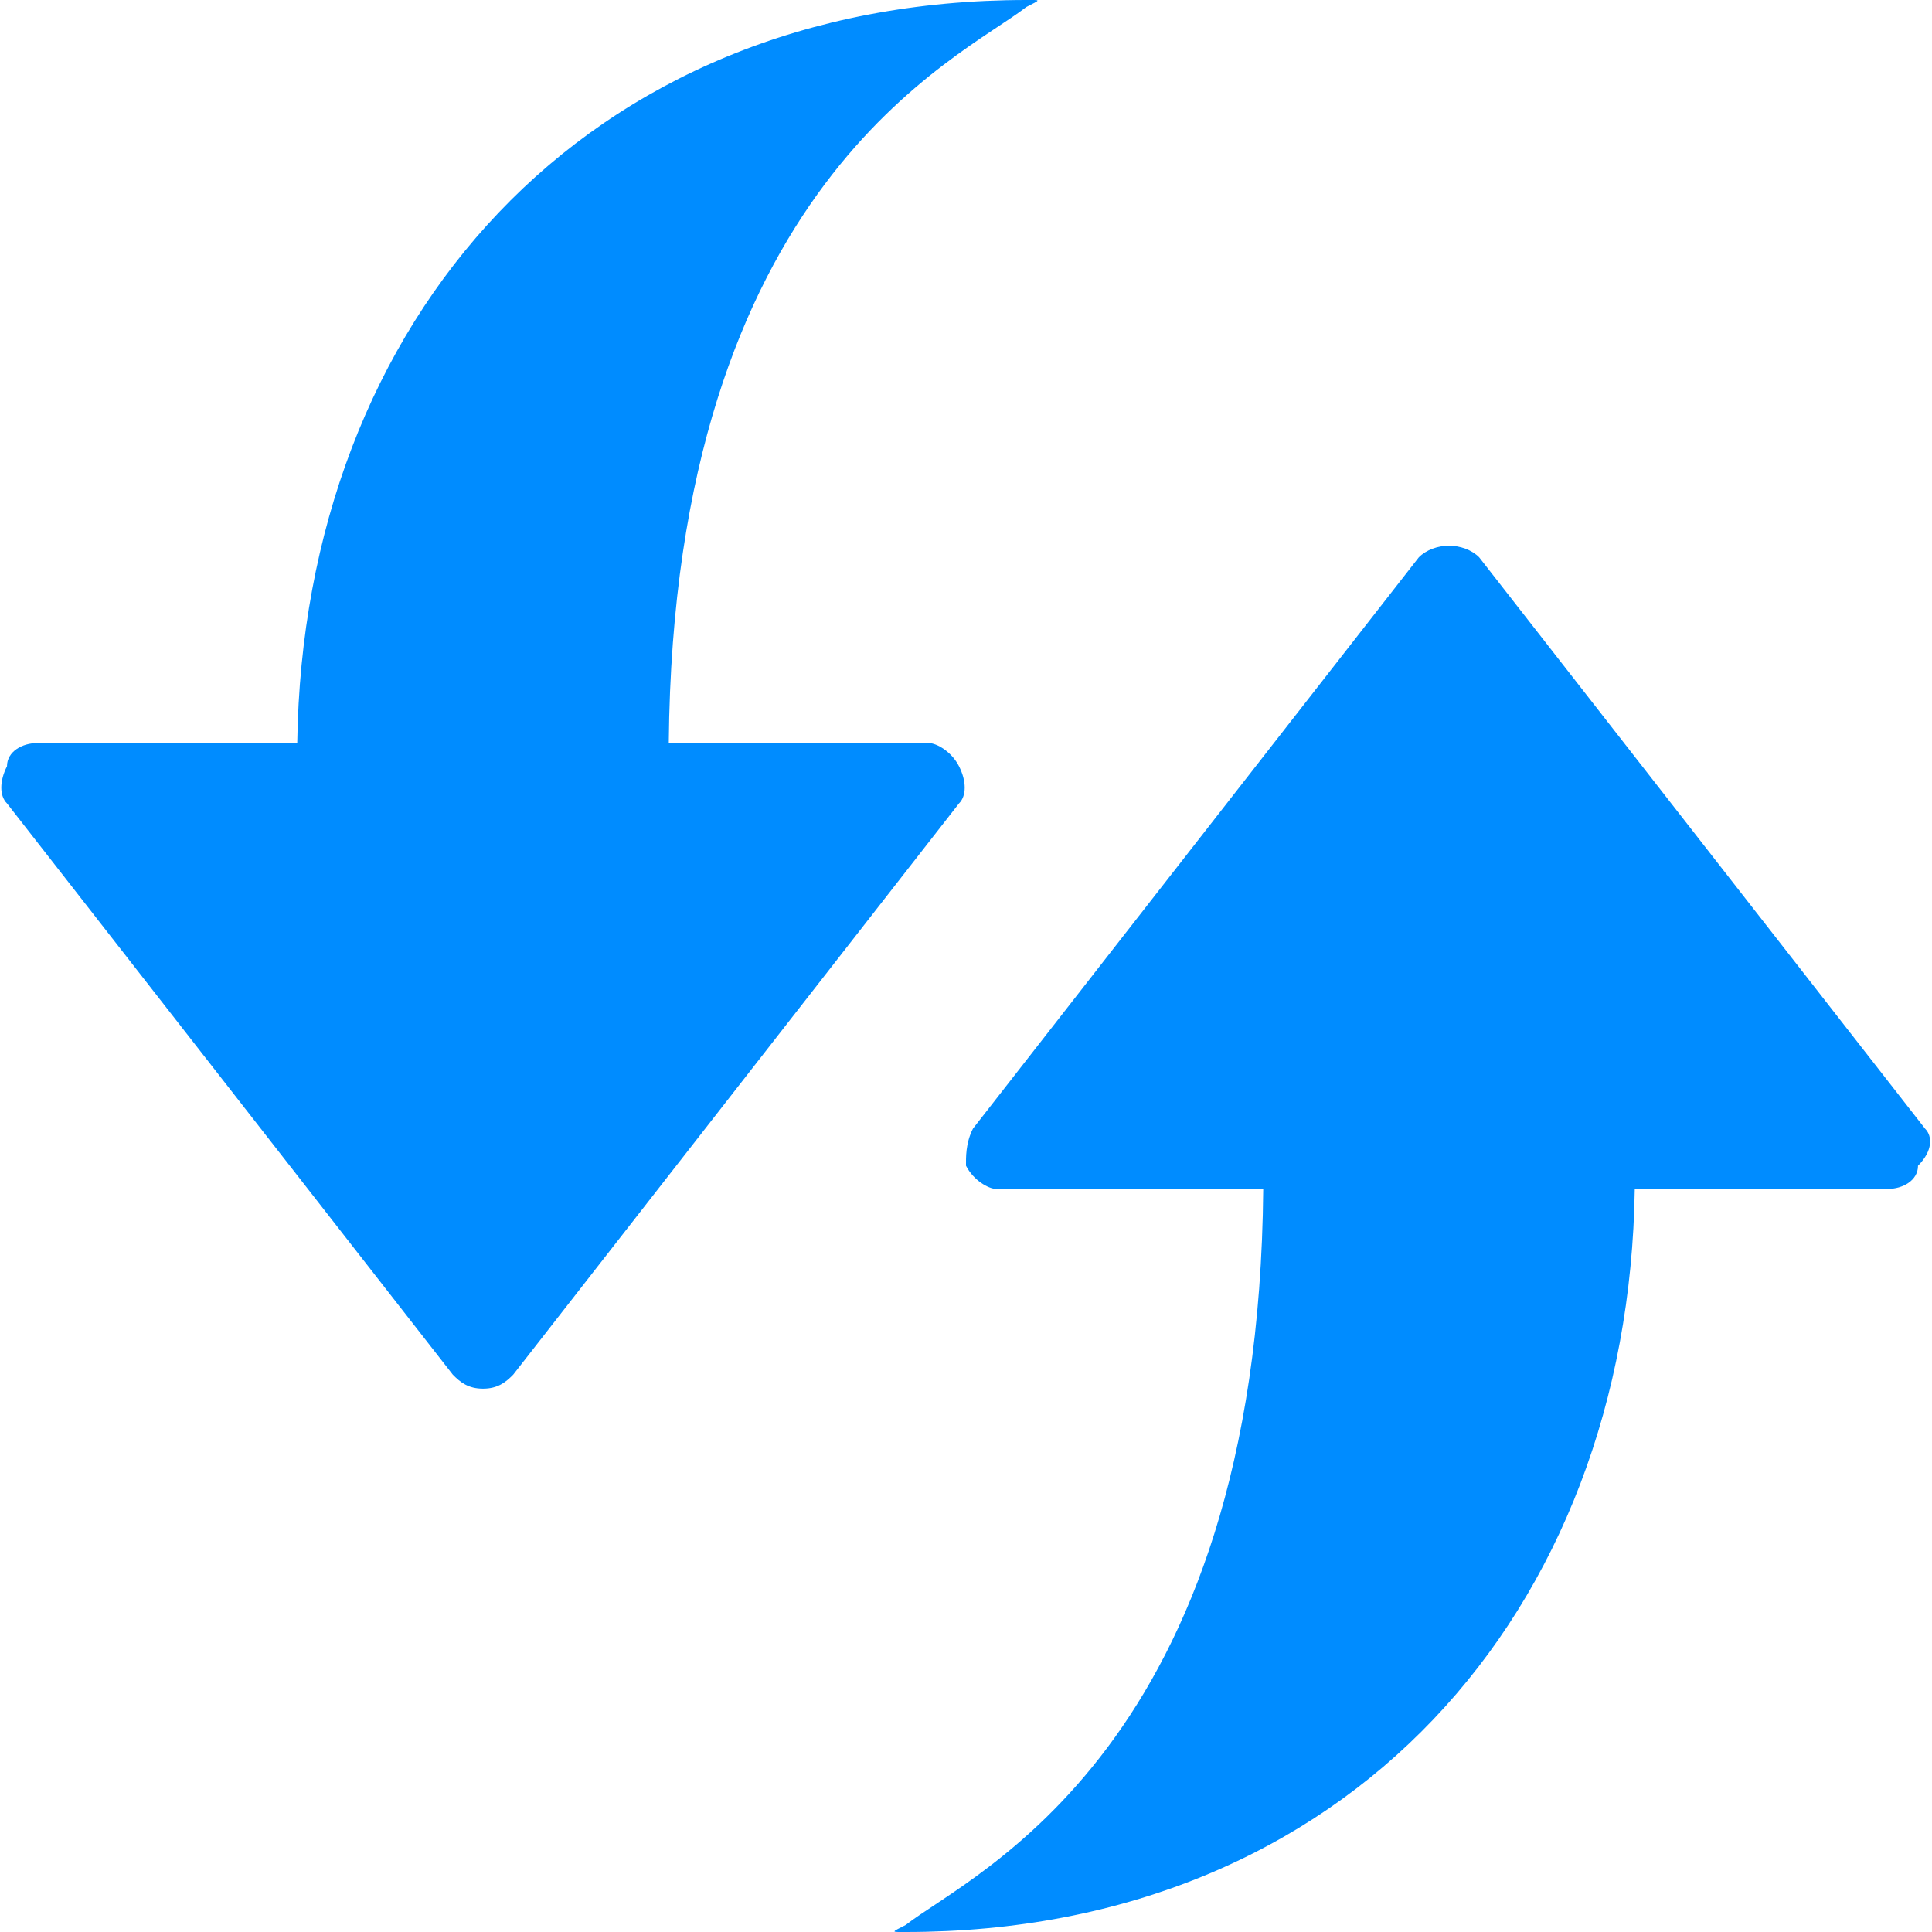
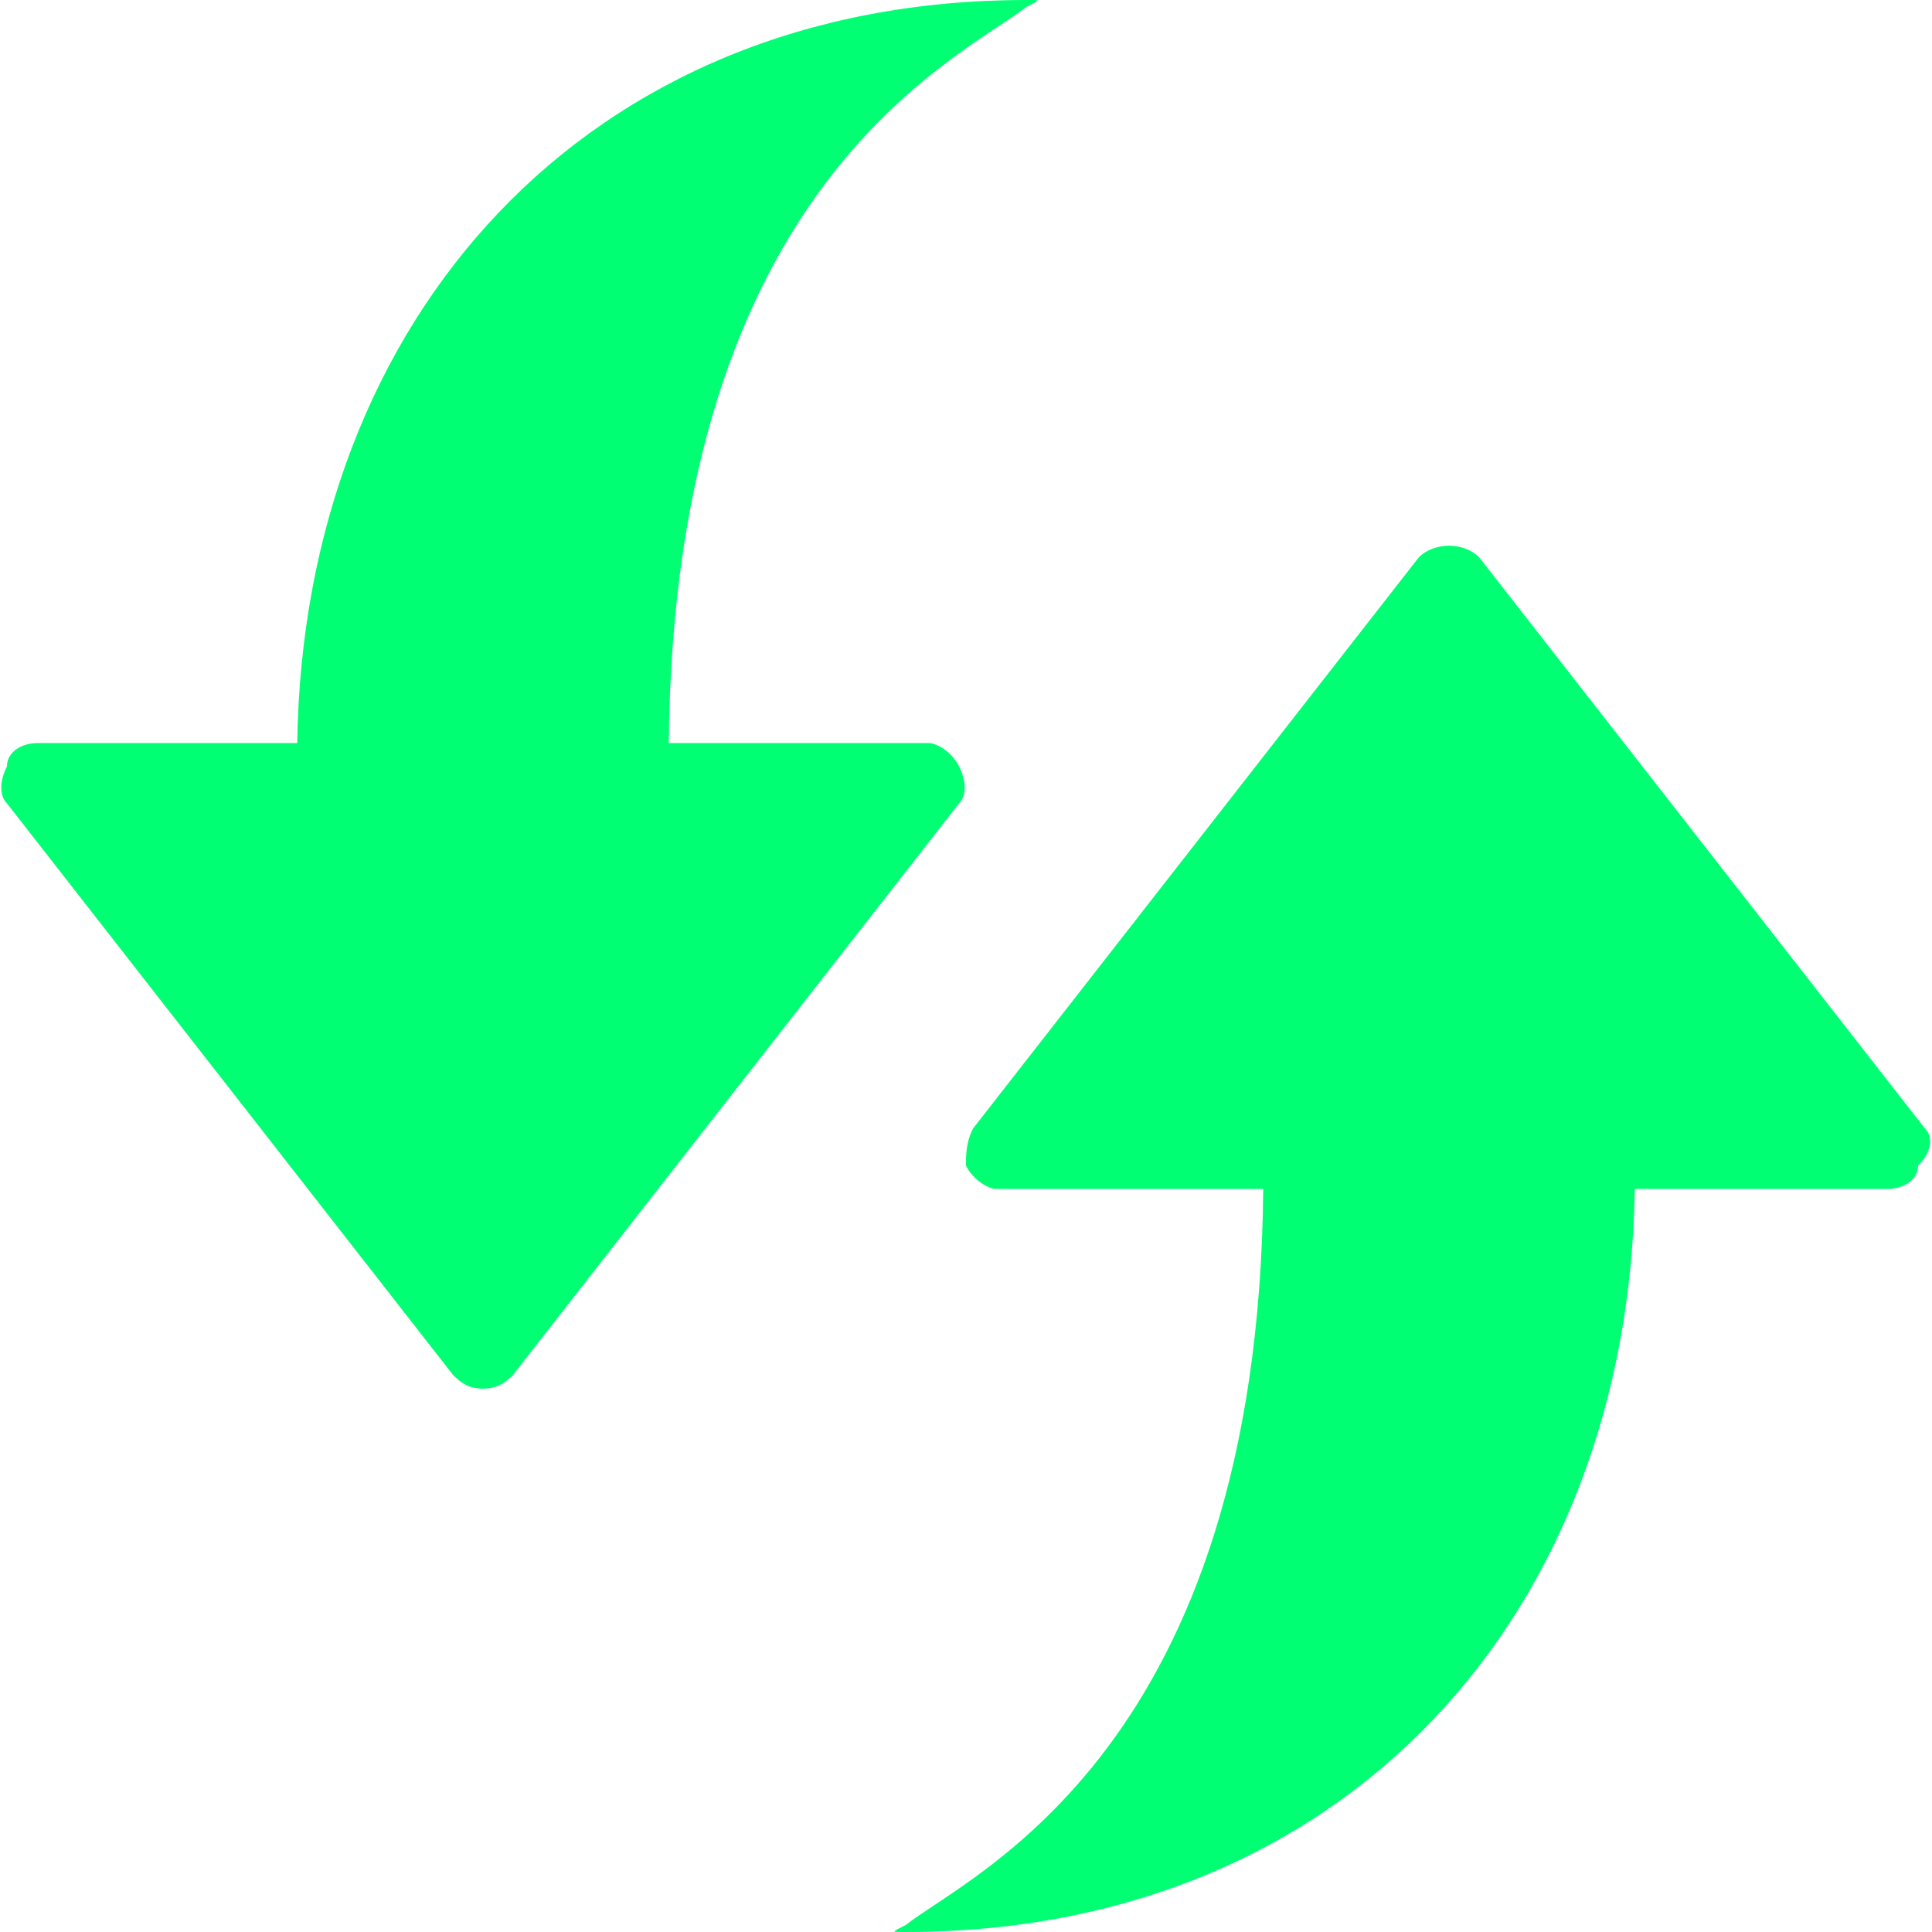
- <svg xmlns="http://www.w3.org/2000/svg" fill="#008cff" viewBox="0 0 26 26">
+ <svg xmlns="http://www.w3.org/2000/svg" fill="#00ff73" viewBox="0 0 26 26">
  <path d="M 13.812 0 C 7.879 0 4.082 4.293 4 10 L 0.5 10 C 0.301 10 0.094 10.113 0.094 10.312 C -0.008 10.512 -0.008 10.711 0.094 10.812 L 6.094 18.5 C 6.195 18.602 6.301 18.688 6.5 18.688 C 6.699 18.688 6.805 18.602 6.906 18.5 L 12.906 10.812 C 13.008 10.711 13.008 10.512 12.906 10.312 C 12.805 10.113 12.602 10 12.5 10 L 9 10 C 9.066 2.465 12.922 0.789 13.812 0.094 C 14.012 -0.008 14.012 0 13.812 0 Z M 19.5 7.344 C 19.352 7.344 19.195 7.398 19.094 7.5 L 13.094 15.188 C 12.992 15.387 13 15.586 13 15.688 C 13.102 15.887 13.305 16 13.406 16 L 17 16 C 16.934 23.535 13.078 25.211 12.188 25.906 C 11.988 26.008 11.988 26 12.188 26 C 18.121 26 21.918 21.707 22 16 L 25.406 16 C 25.605 16 25.812 15.887 25.812 15.688 C 26.012 15.488 26.008 15.289 25.906 15.188 L 19.906 7.5 C 19.805 7.398 19.648 7.344 19.5 7.344 Z" />
</svg>
